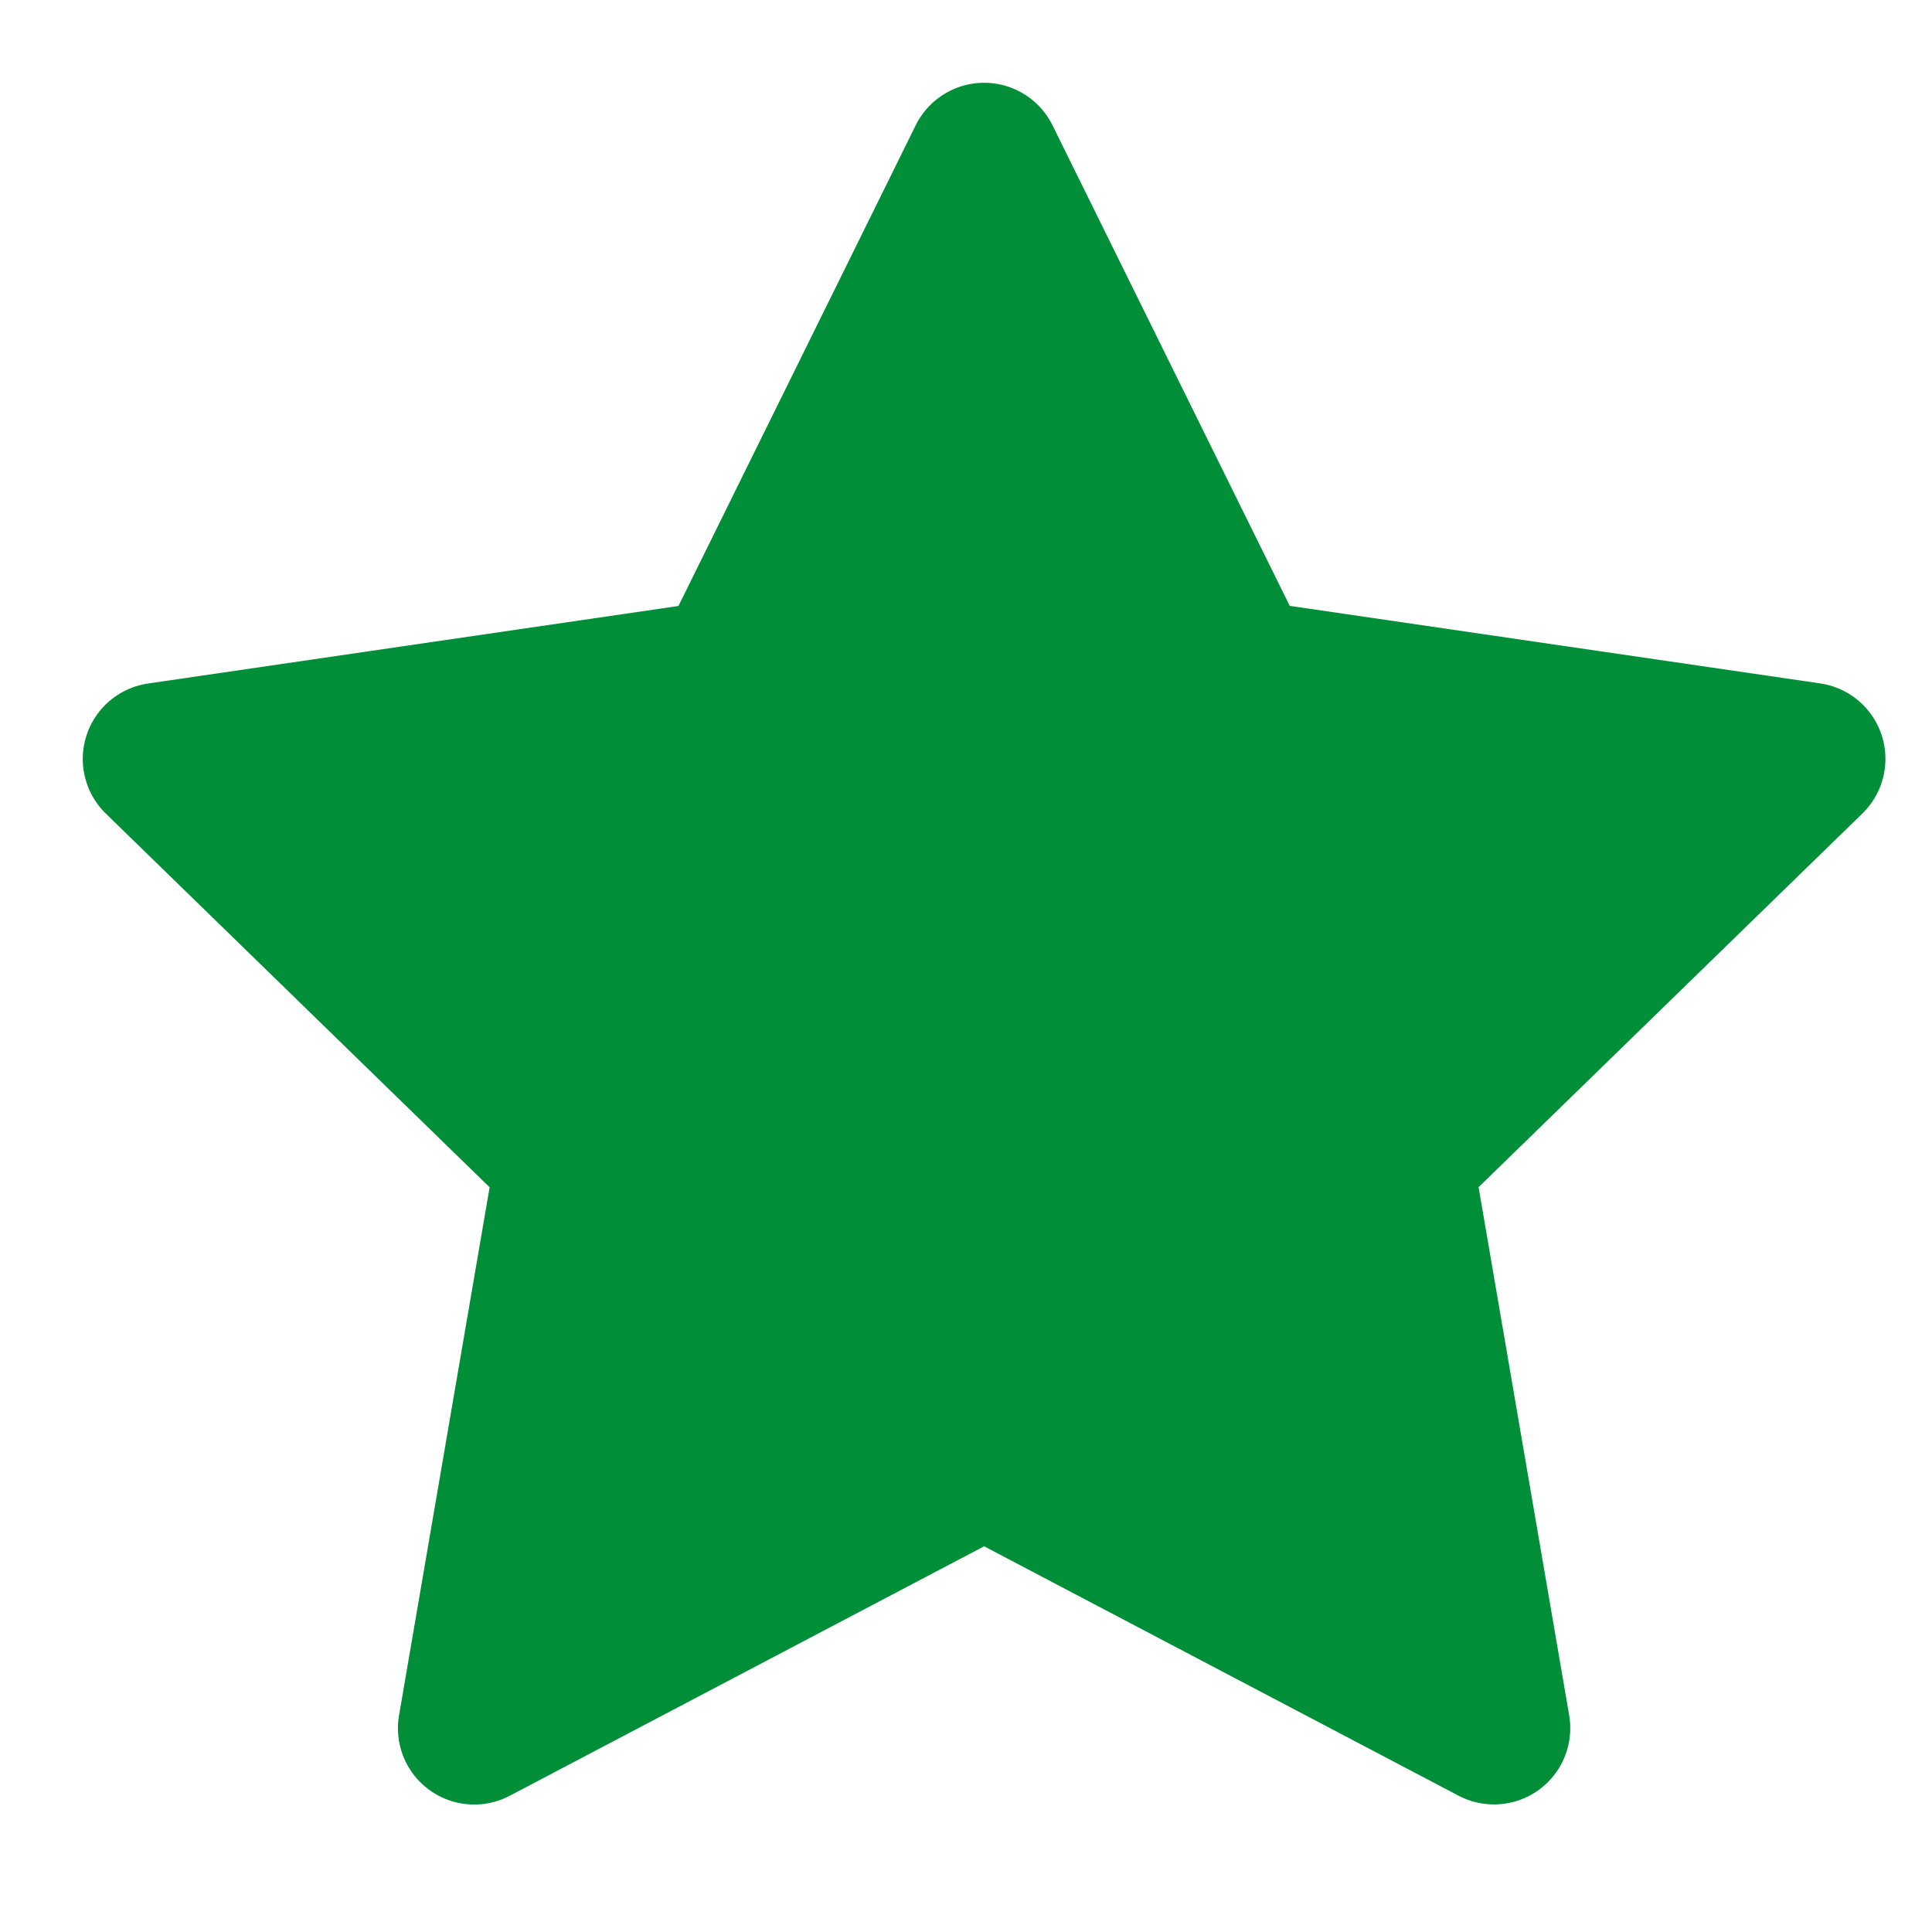
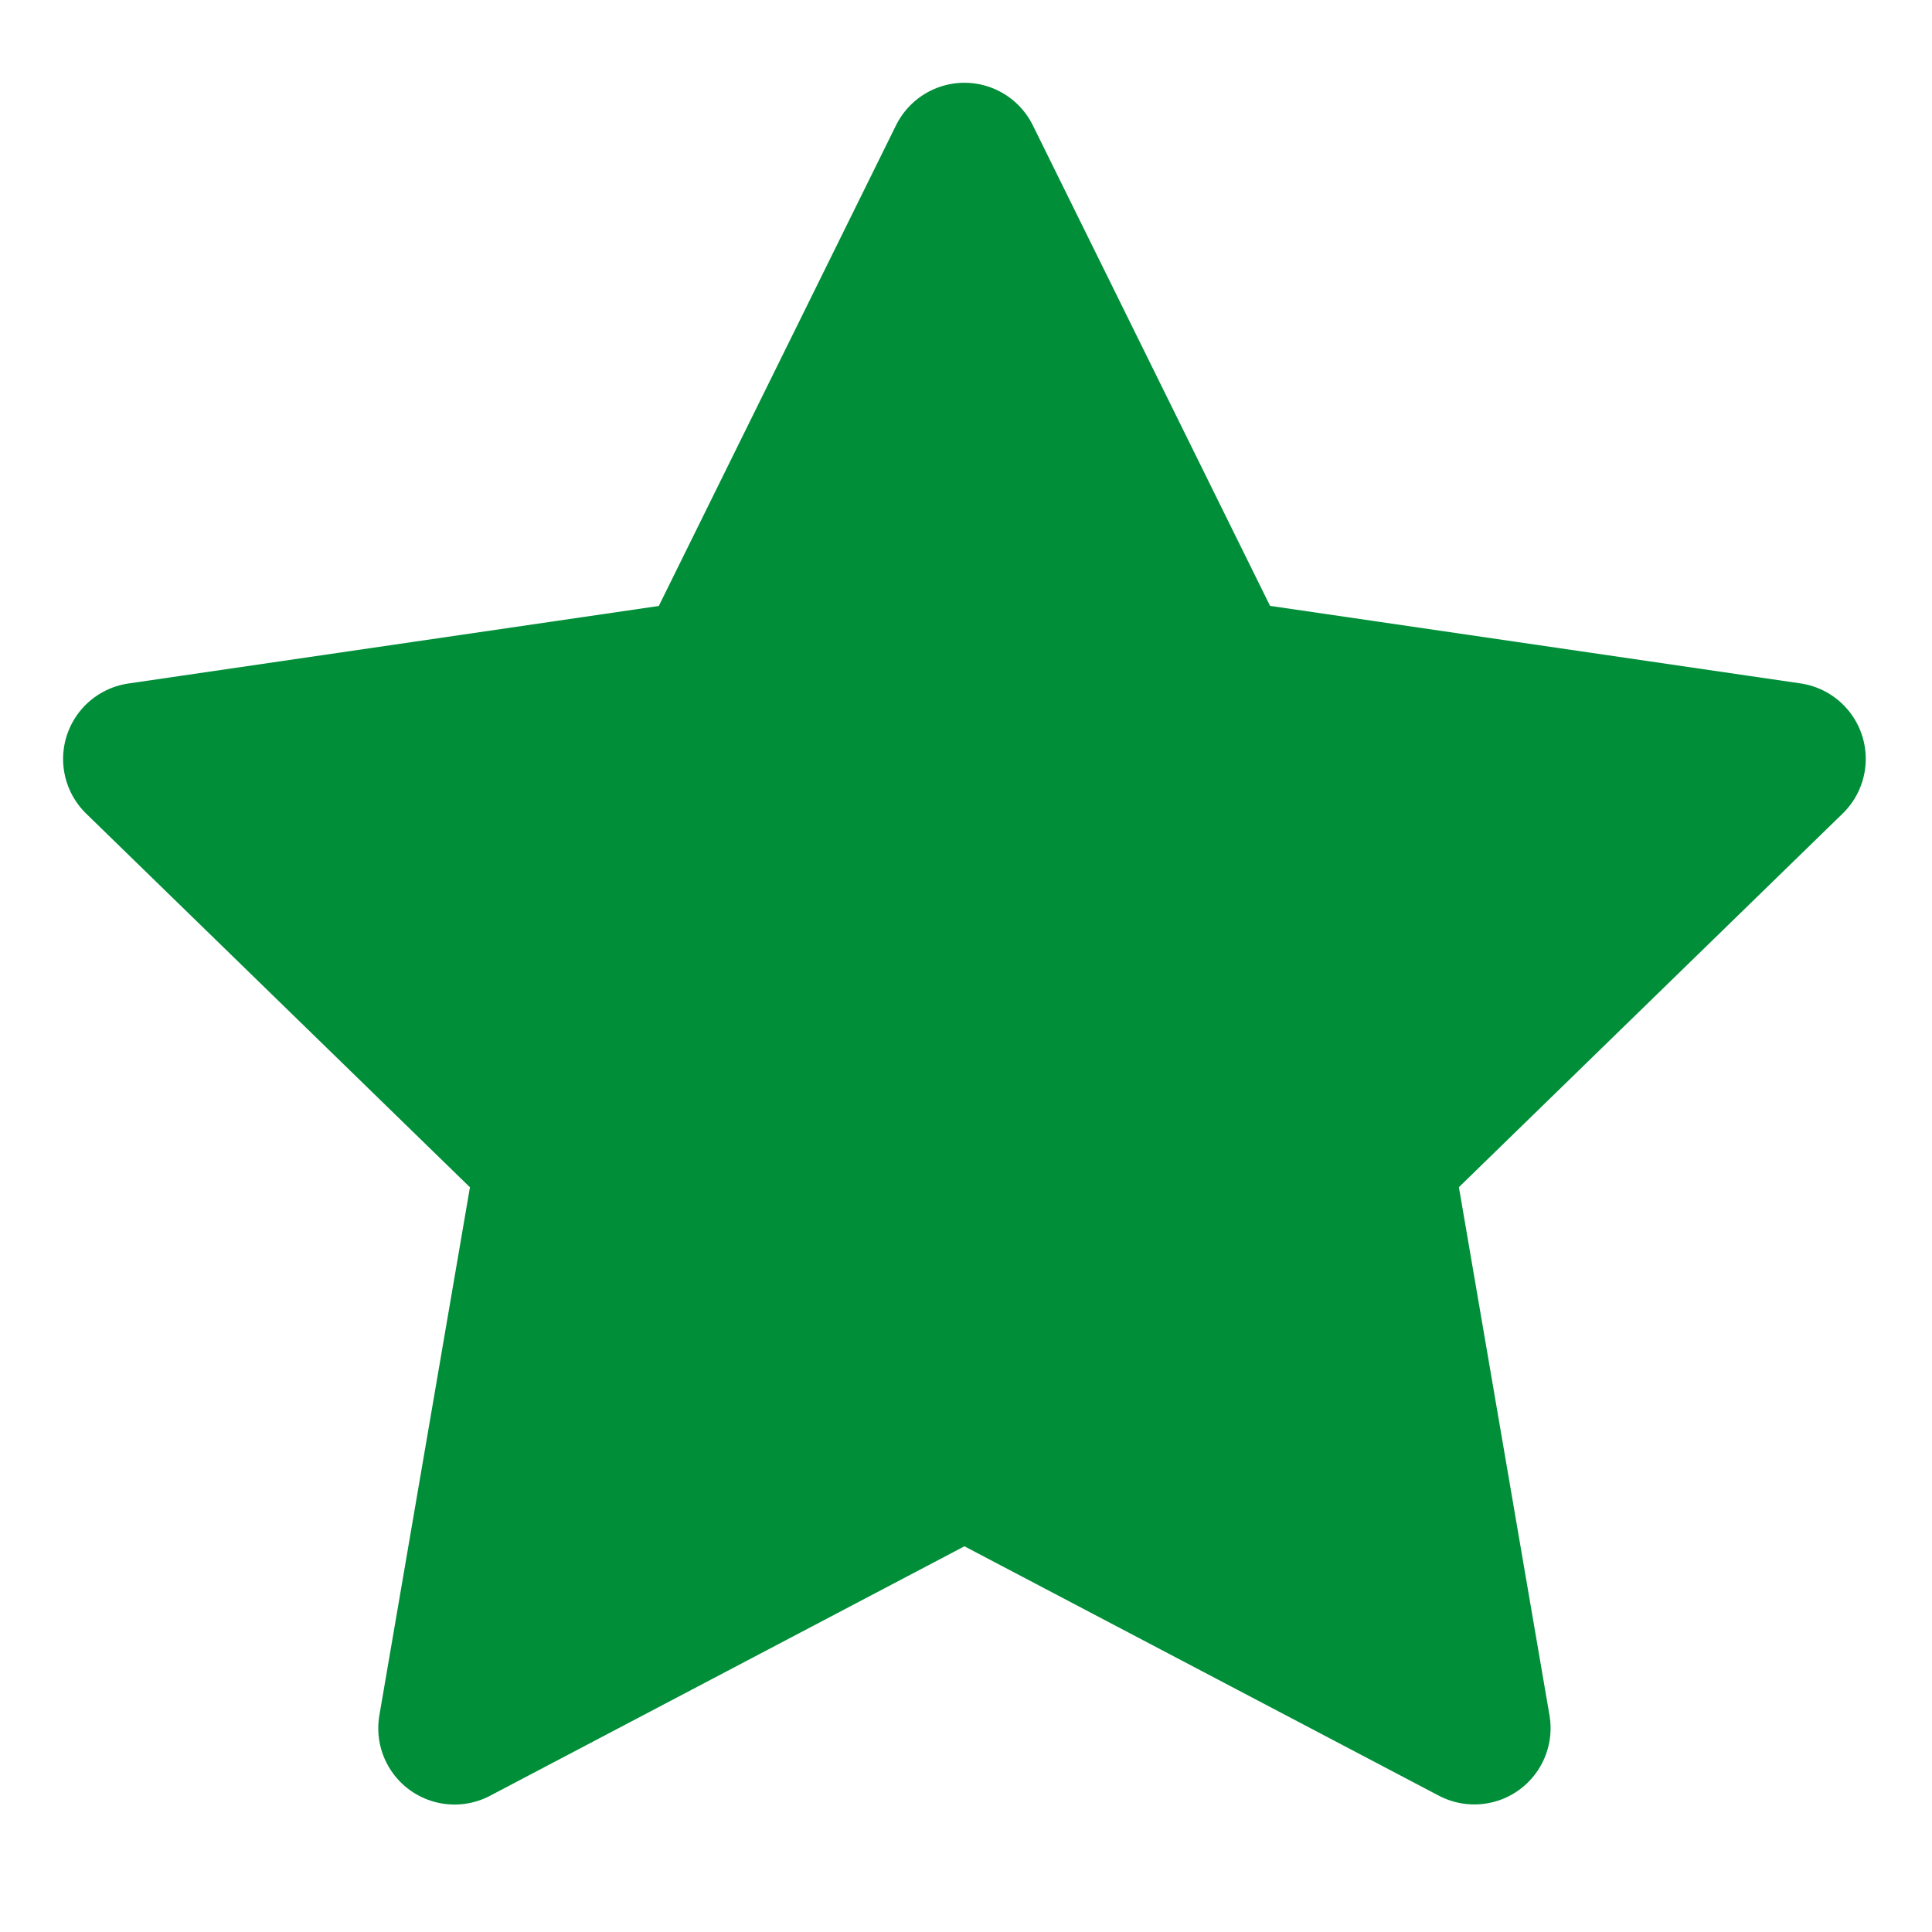
- <svg xmlns="http://www.w3.org/2000/svg" id="Ic_star_full" width="38" height="38" viewBox="0 0 38 38">
+ <svg xmlns="http://www.w3.org/2000/svg" id="ic_star_full" width="38" height="38" viewBox="0 0 38 38">
  <g id="Area" fill="#008e39" stroke="#008e39" stroke-width="3" opacity="0">
    <rect width="38" height="38" stroke="none" />
    <rect x="1.5" y="1.5" width="35" height="35" fill="none" />
  </g>
-   <g id="Icon" transform="translate(3.128 3.128)">
+   <g id="Icon" transform="translate(2.741 3.128)">
    <path id="Path" d="M21.978,5.75l5.015,10.159,11.213,1.639-8.114,7.9,1.915,11.165L21.978,31.341,11.949,36.615l1.915-11.165-8.114-7.9,11.213-1.639Z" transform="translate(-5.75 -5.75)" fill="#008e39" stroke="#008e39" stroke-linecap="round" stroke-linejoin="round" stroke-width="3" />
  </g>
</svg>
